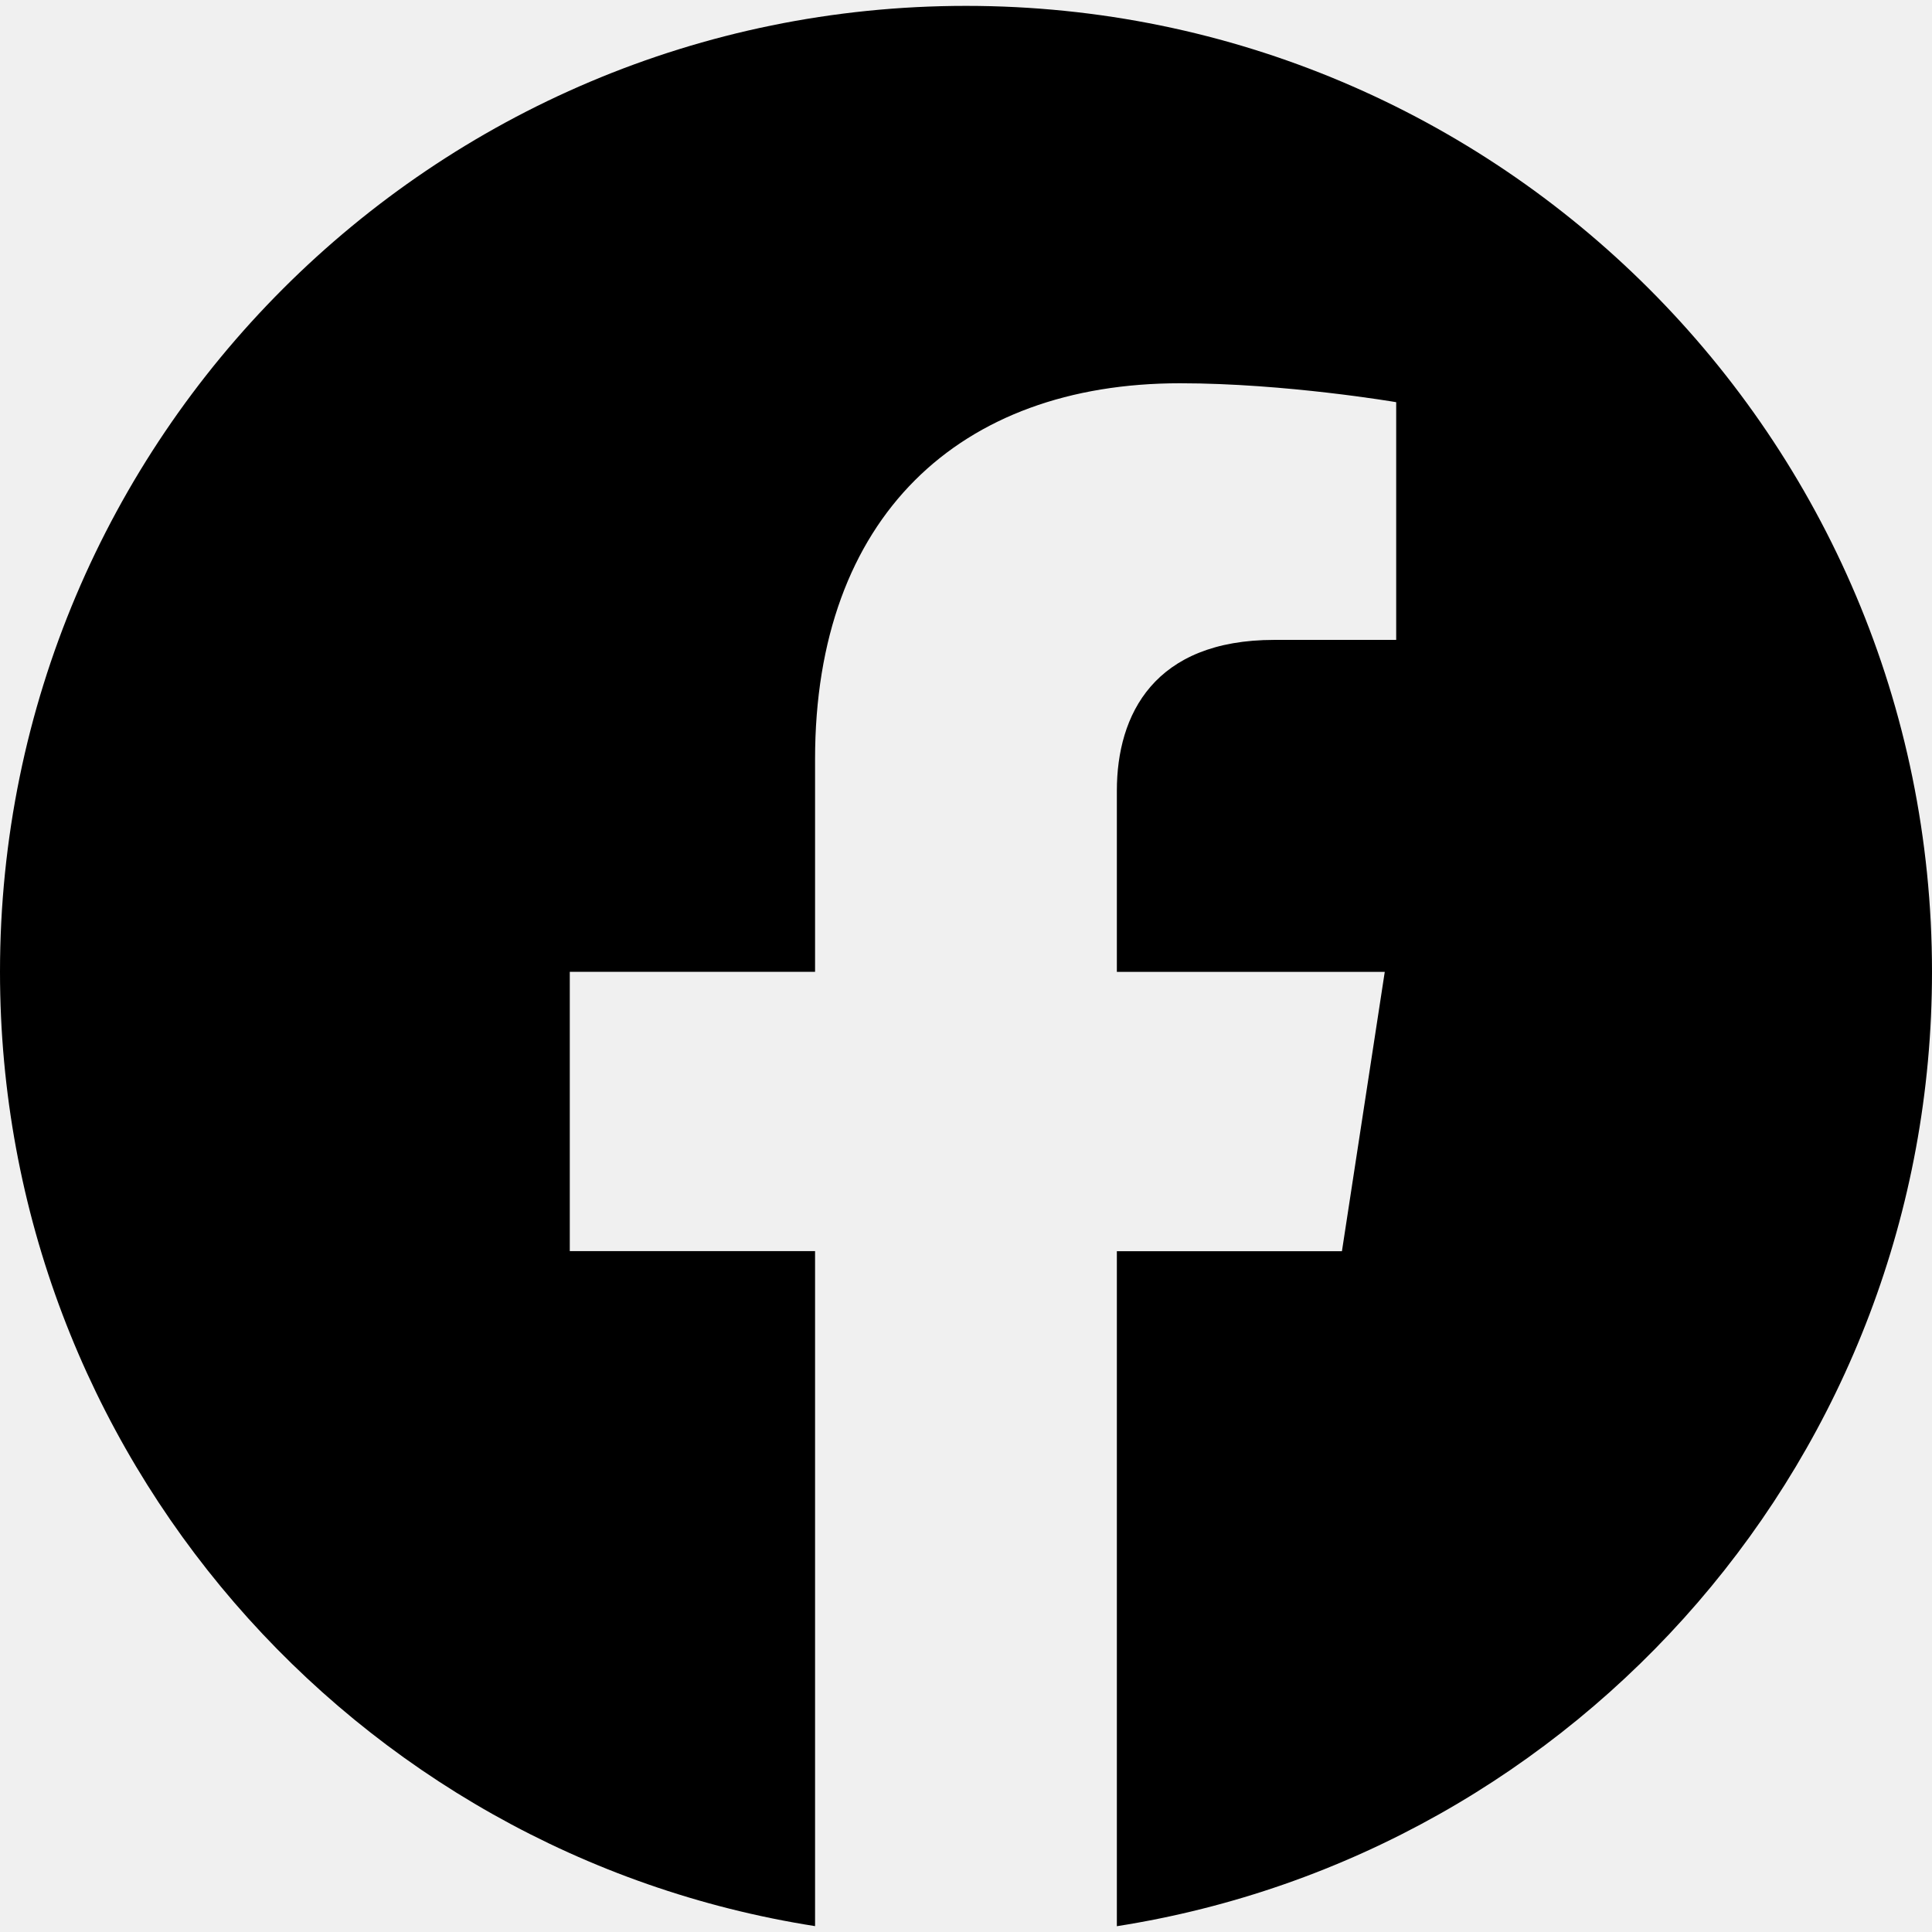
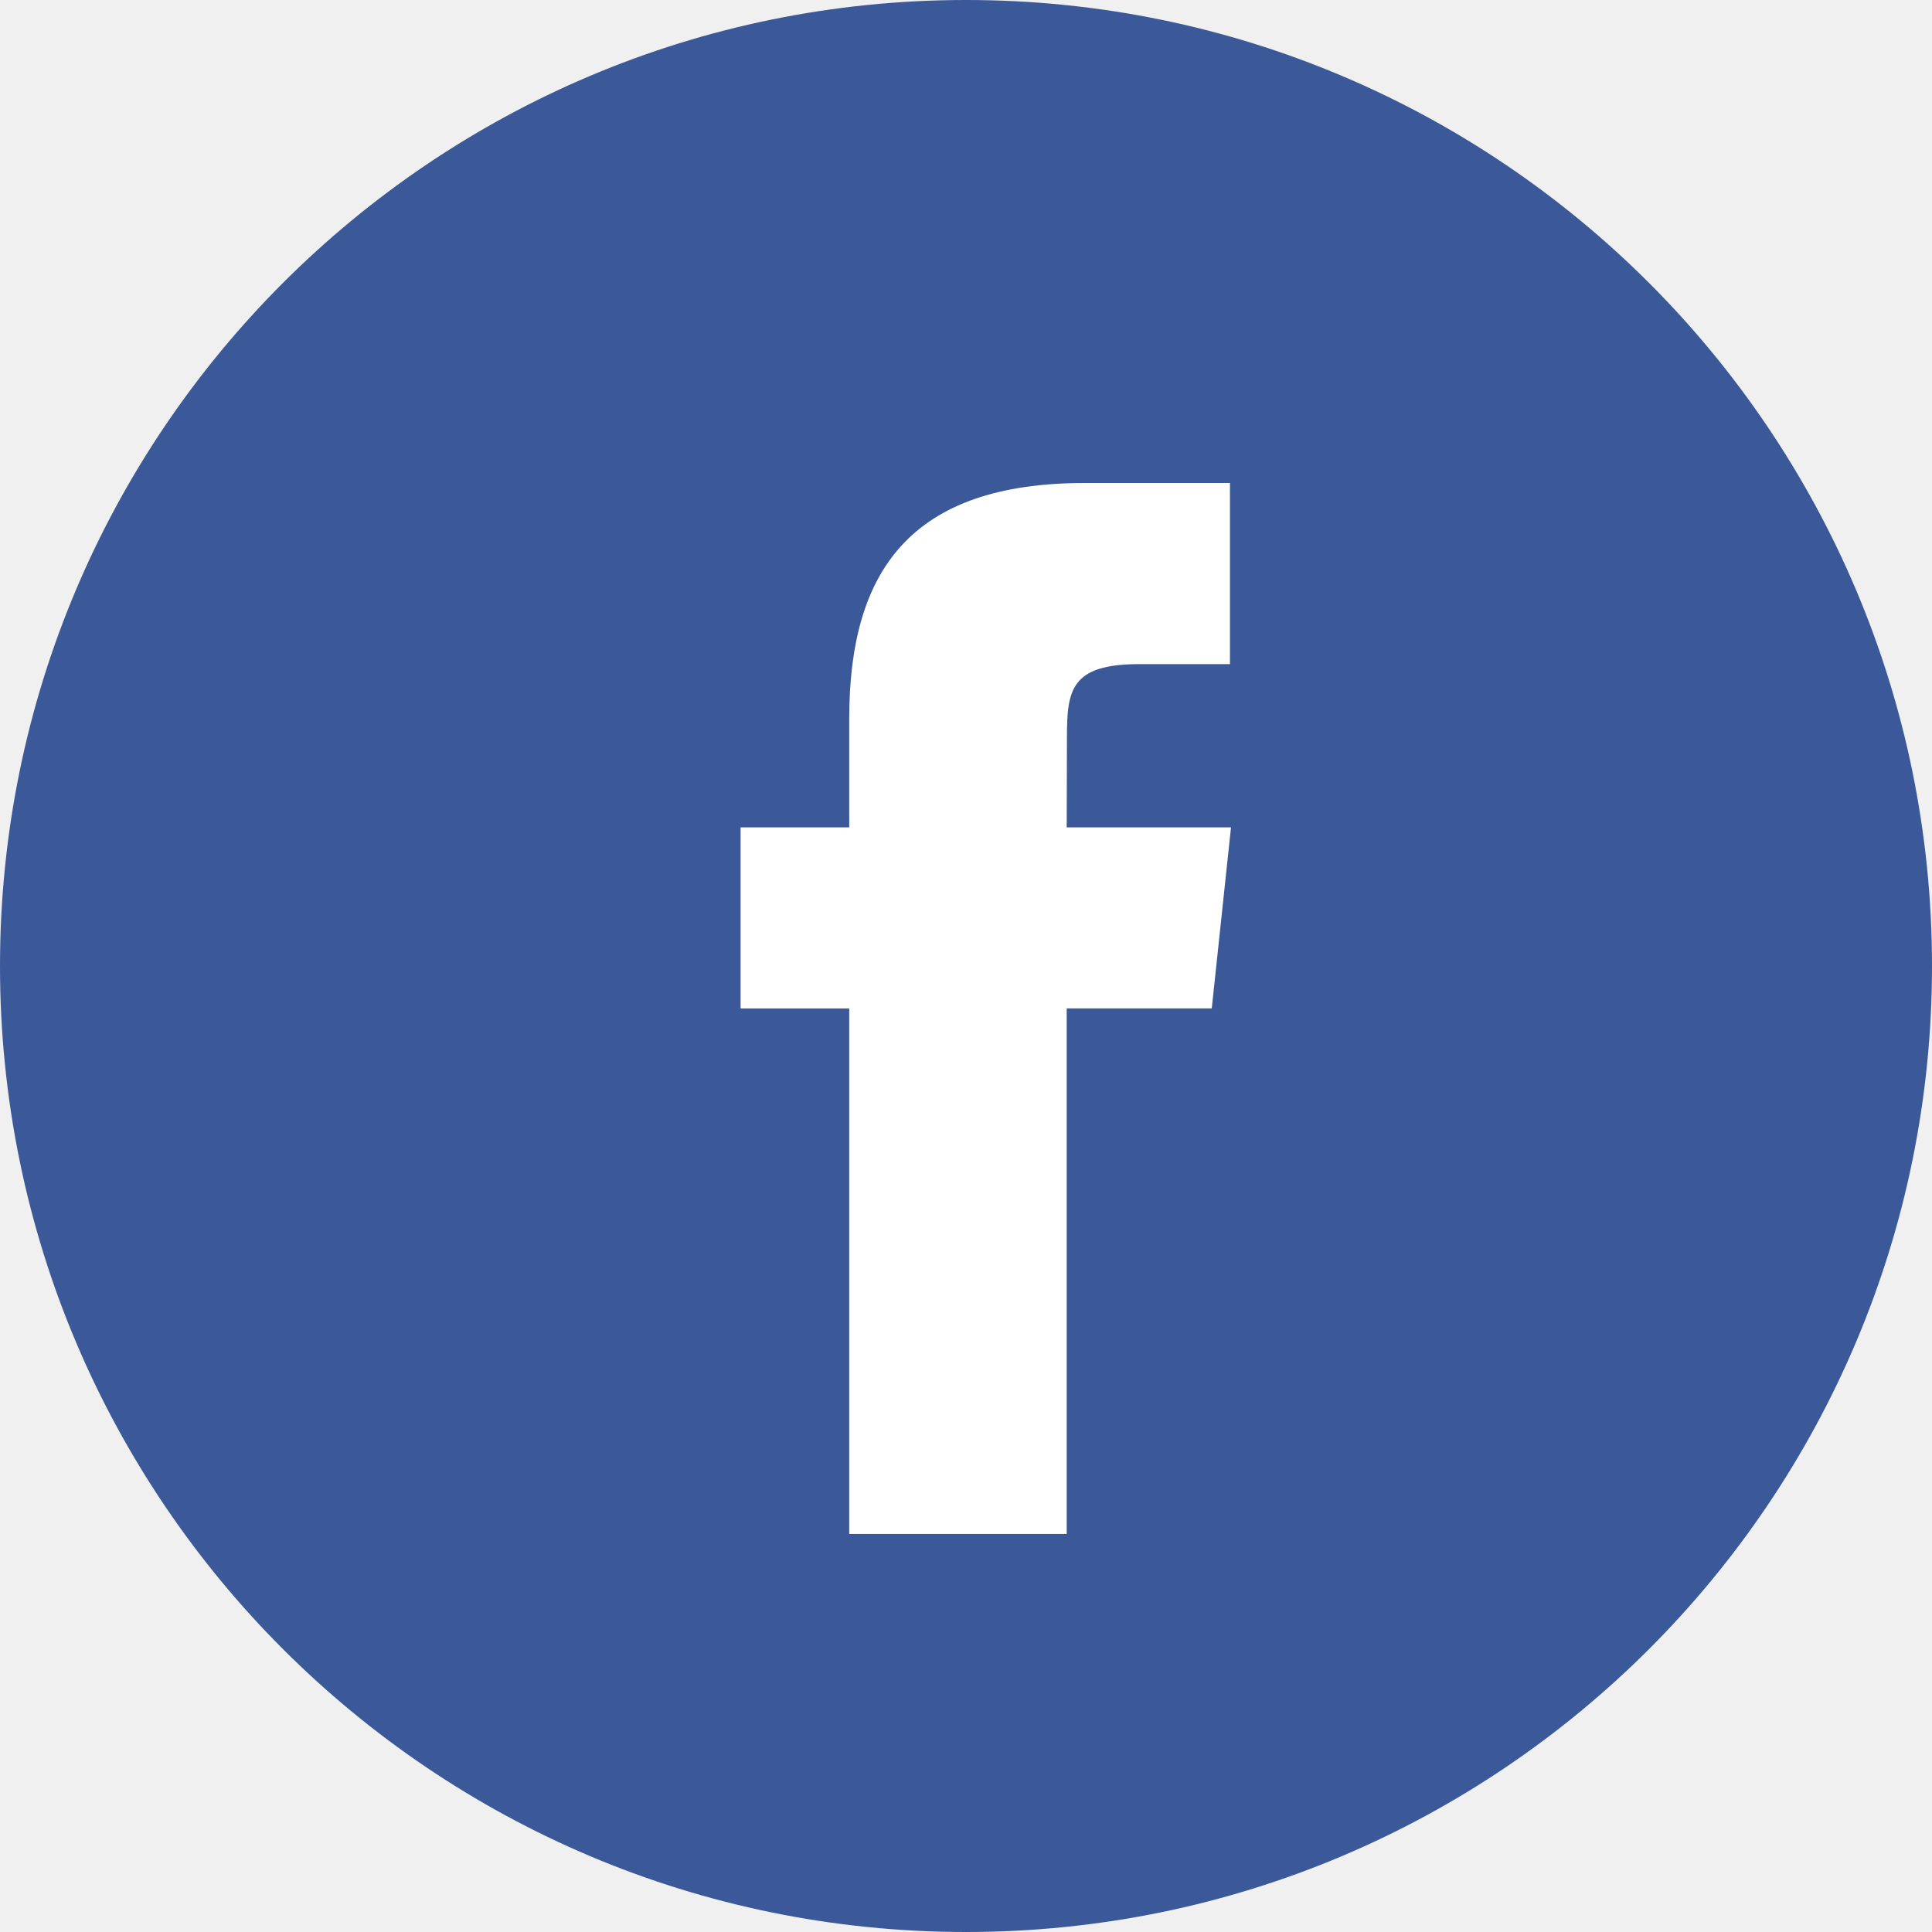
- <svg xmlns="http://www.w3.org/2000/svg" role="img" viewBox="0 0 24 24">
-   <path d="M24 12.073c0-6.627-5.373-12-12-12s-12 5.373-12 12c0 5.99 4.388 10.954 10.125 11.854v-8.385H7.078v-3.47h3.047V9.43c0-3.007 1.792-4.669 4.533-4.669 1.312 0 2.686.235 2.686.235v2.953H15.83c-1.491 0-1.956.925-1.956 1.874v2.25h3.328l-.532 3.47h-2.796v8.385C19.612 23.027 24 18.062 24 12.073z" />
+ <svg xmlns="http://www.w3.org/2000/svg" width="48" height="48" viewBox="0 0 48 48" fill="none">
+   <path d="M0 24C0 10.745 10.745 0 24 0C37.255 0 48 10.745 48 24C48 37.255 37.255 48 24 48C10.745 48 0 37.255 0 24Z" fill="#3B5998" />
+   <path d="M26.502 38.111V25.054H30.106L30.584 20.555H26.502L26.508 18.302C26.508 17.129 26.619 16.5 28.305 16.5H30.558V12H26.953C22.623 12 21.099 14.183 21.099 17.854V20.555H18.4V25.055H21.099V38.111H26.502Z" fill="white" />
</svg>
